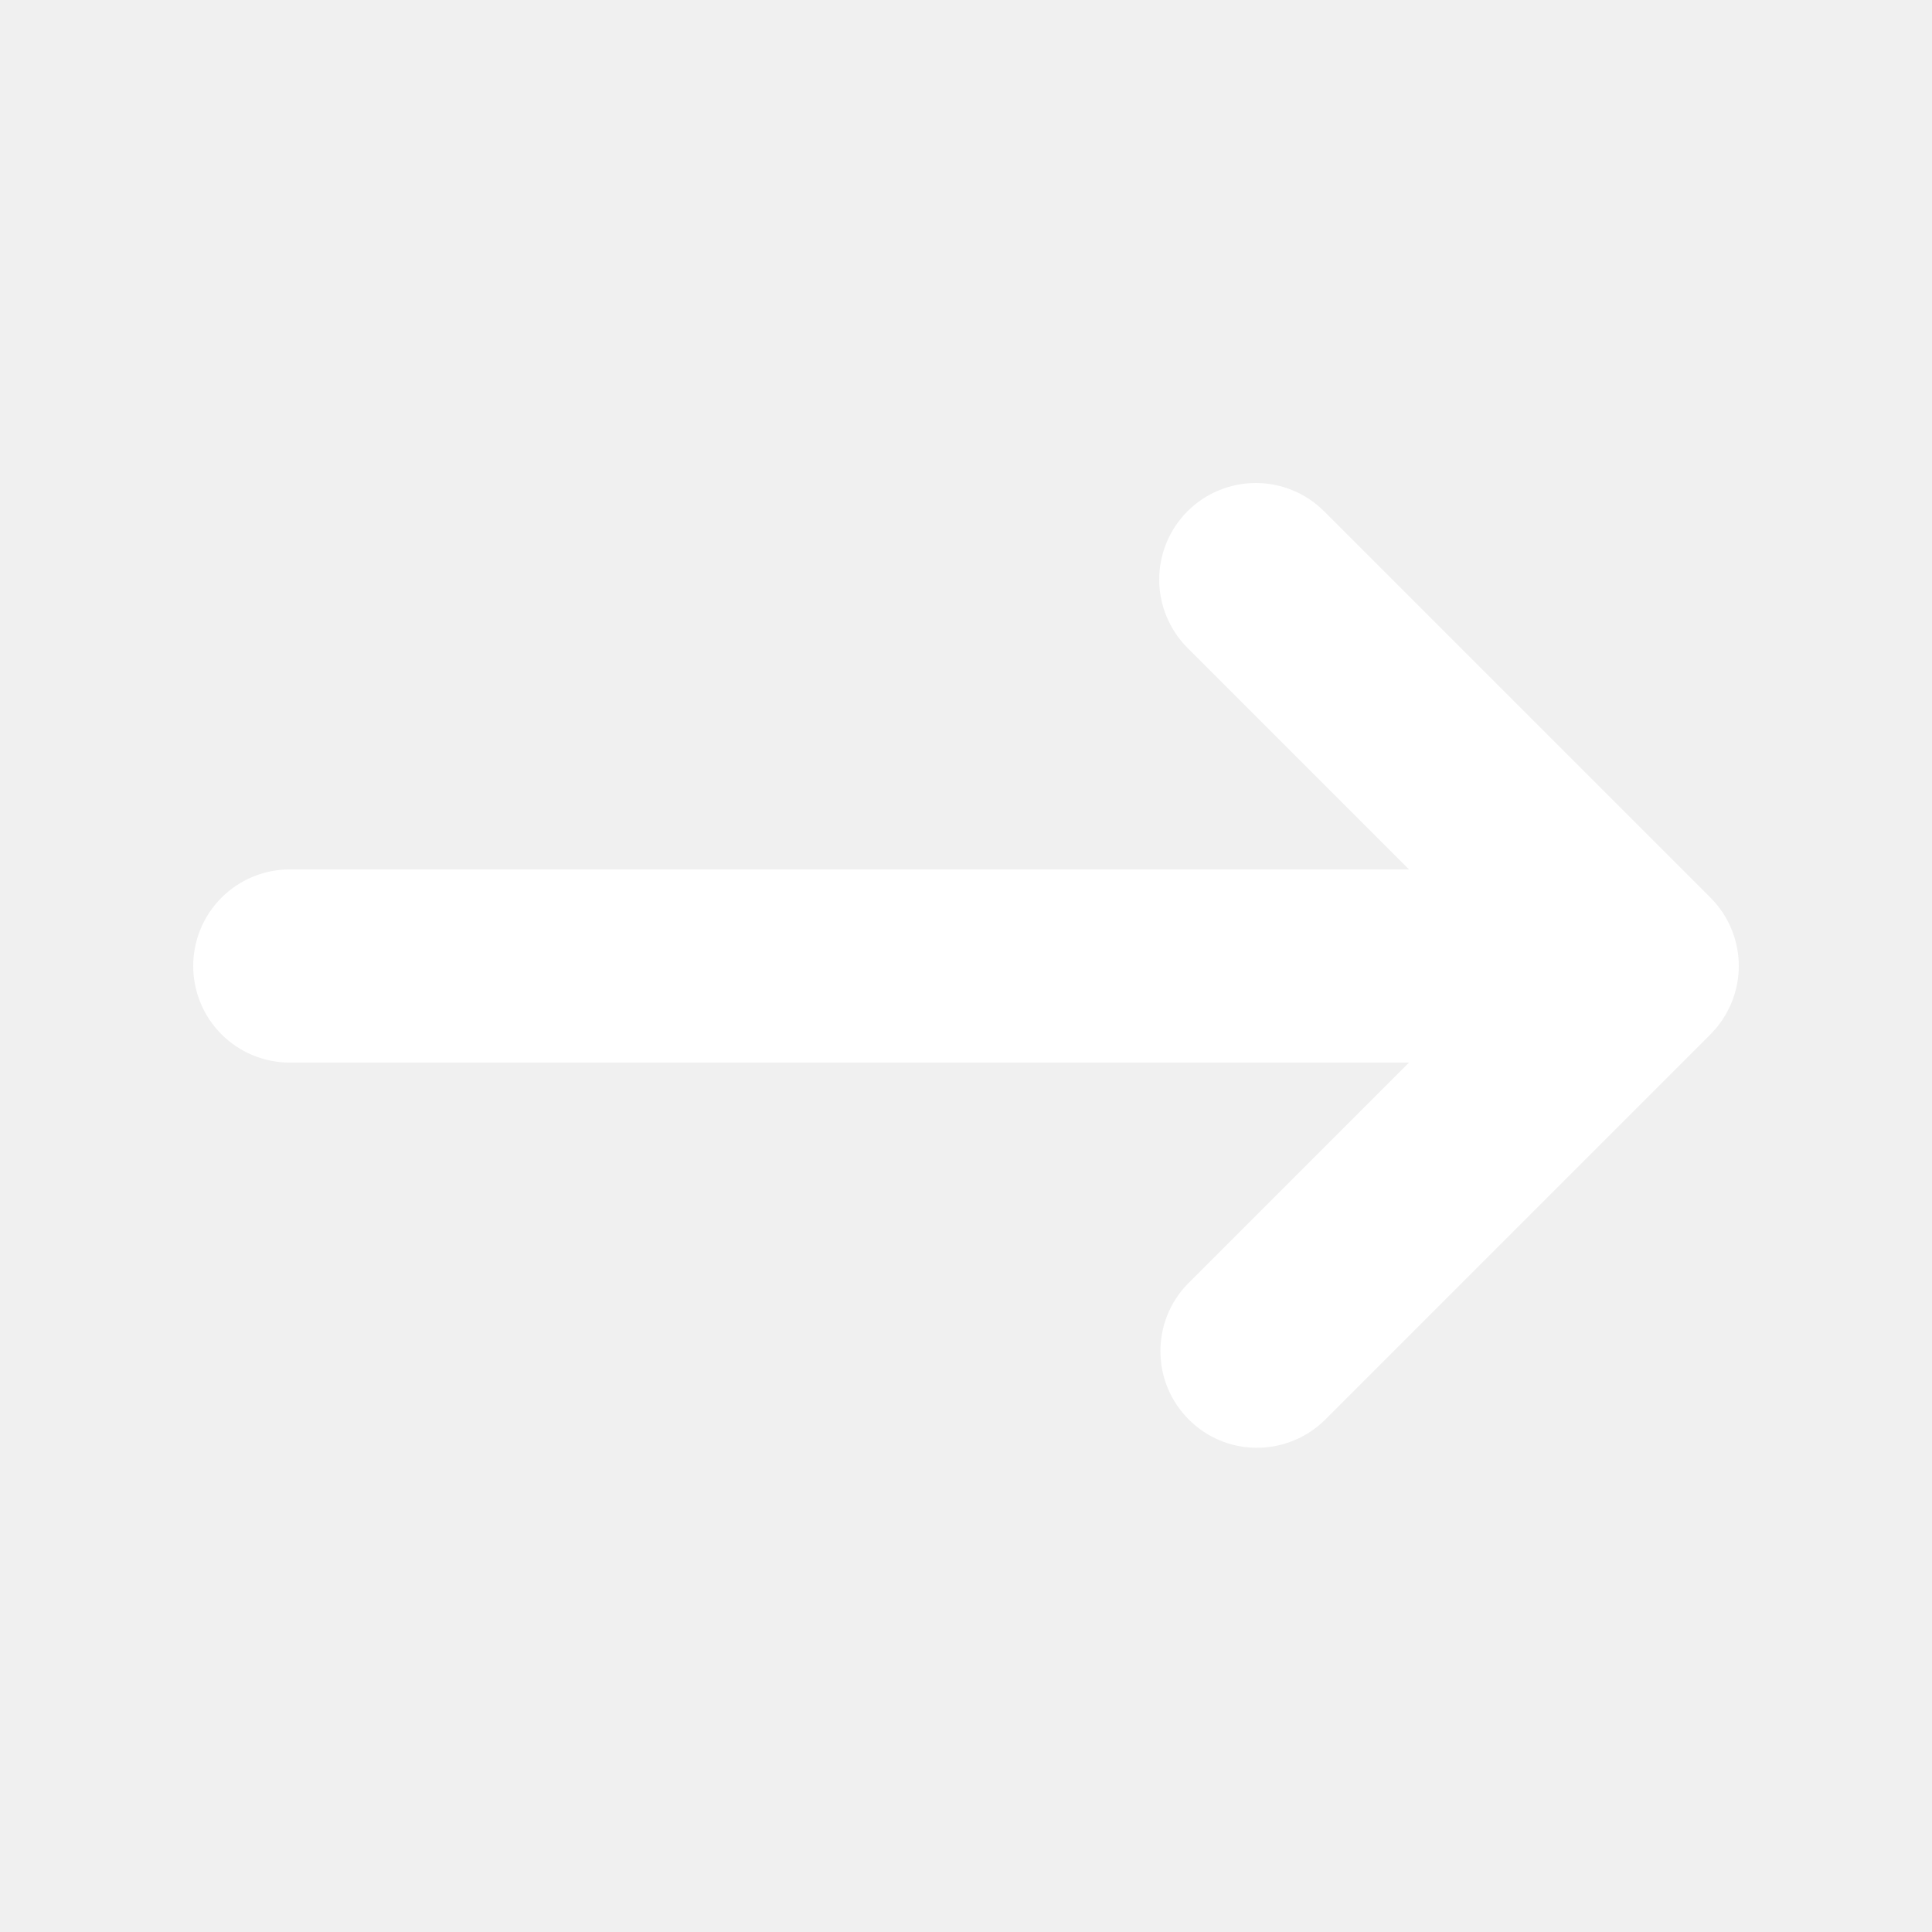
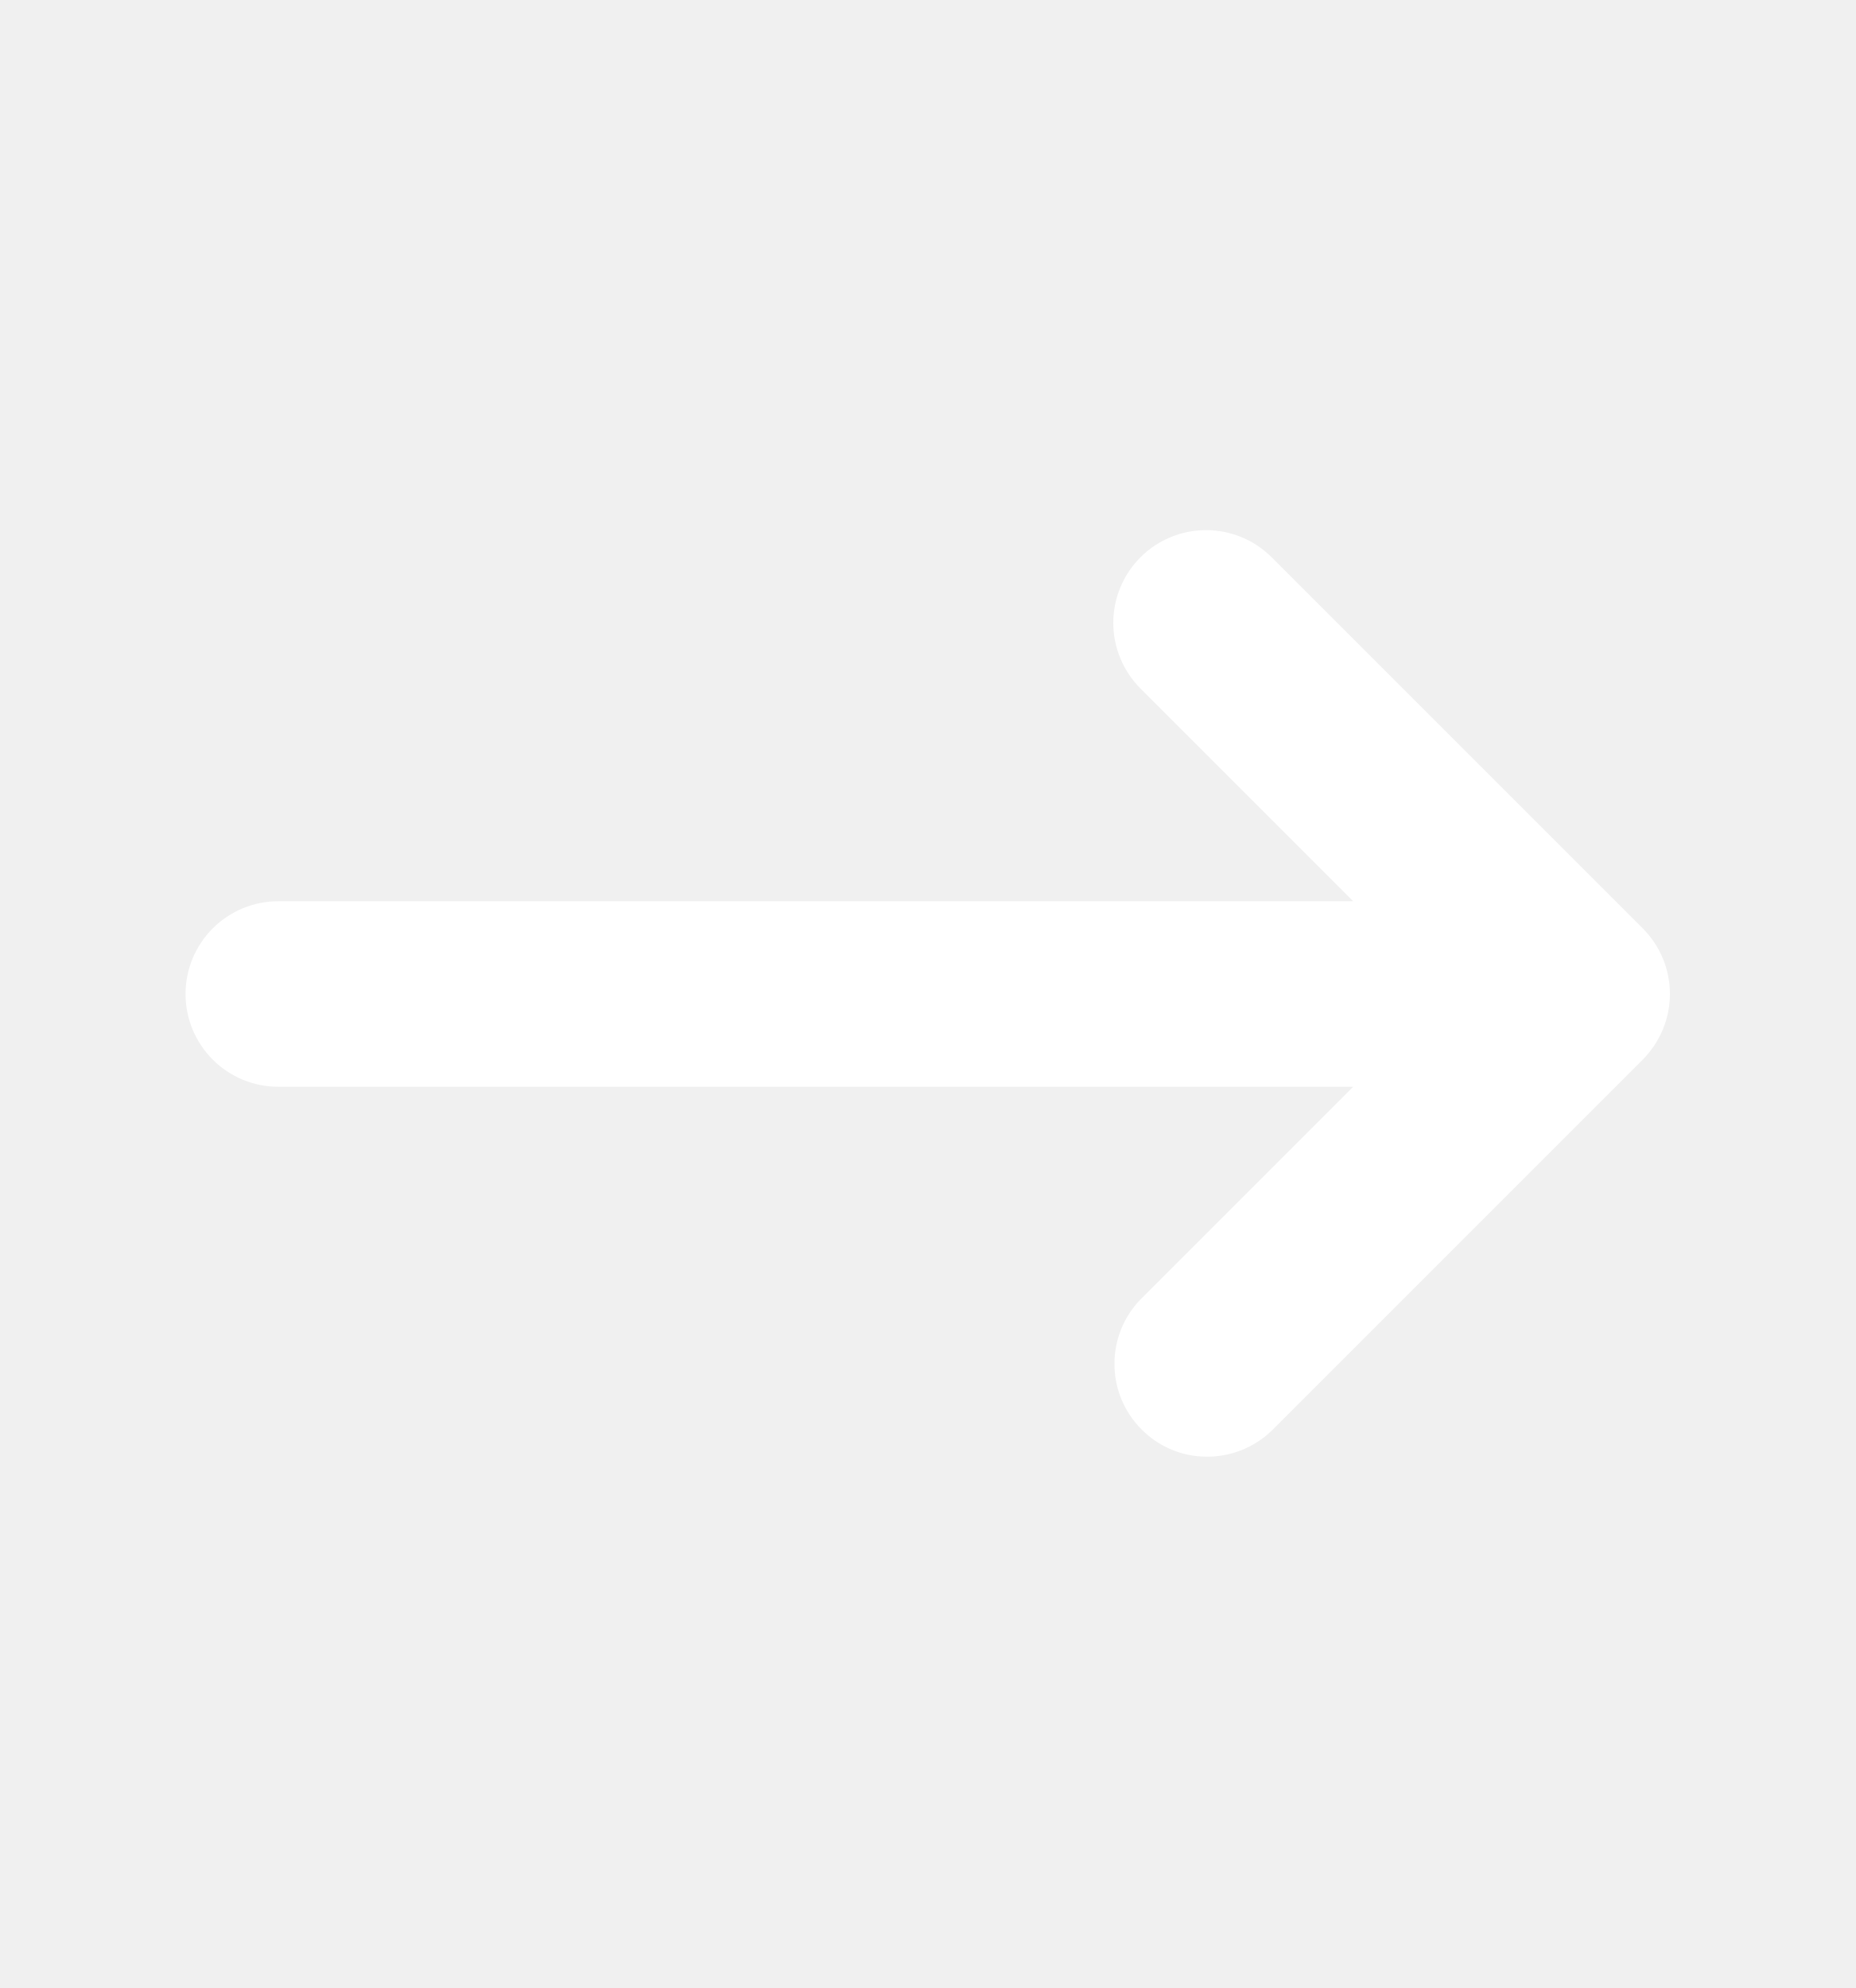
- <svg xmlns="http://www.w3.org/2000/svg" width="14" height="14" viewBox="0 0 14 14" fill="none">
-   <path fill-rule="evenodd" clip-rule="evenodd" d="M8.605 3.705C8.736 3.574 8.914 3.5 9.1 3.5C9.286 3.5 9.464 3.574 9.595 3.705L12.395 6.505C12.526 6.636 12.6 6.814 12.6 7C12.6 7.185 12.526 7.363 12.395 7.495L9.595 10.295C9.463 10.422 9.286 10.493 9.102 10.491C8.919 10.49 8.743 10.416 8.614 10.286C8.484 10.156 8.41 9.981 8.409 9.797C8.407 9.614 8.477 9.437 8.605 9.305L10.21 7.7H2.1C1.914 7.7 1.736 7.626 1.605 7.495C1.474 7.364 1.4 7.186 1.4 7C1.4 6.814 1.474 6.636 1.605 6.505C1.736 6.374 1.914 6.3 2.1 6.3H10.21L8.605 4.695C8.474 4.563 8.4 4.385 8.4 4.2C8.4 4.014 8.474 3.836 8.605 3.705V3.705Z" fill="white" />
+ <svg xmlns="http://www.w3.org/2000/svg" width="14" height="15" viewBox="0 0 14 15" fill="none">
+   <path fill-rule="evenodd" clip-rule="evenodd" d="M8.605 4.205C8.736 4.074 8.914 4 9.1 4C9.286 4 9.464 4.074 9.595 4.205L12.395 7.005C12.526 7.136 12.6 7.314 12.6 7.5C12.6 7.685 12.526 7.863 12.395 7.995L9.595 10.795C9.463 10.922 9.286 10.993 9.102 10.991C8.919 10.99 8.743 10.916 8.614 10.786C8.484 10.656 8.41 10.481 8.409 10.297C8.407 10.114 8.477 9.937 8.605 9.805L10.21 8.2H2.1C1.914 8.2 1.736 8.126 1.605 7.995C1.474 7.864 1.4 7.686 1.4 7.5C1.4 7.314 1.474 7.136 1.605 7.005C1.736 6.874 1.914 6.8 2.1 6.8H10.21L8.605 5.195C8.474 5.063 8.4 4.885 8.4 4.7C8.4 4.514 8.474 4.336 8.605 4.205V4.205Z" fill="white" />
</svg>
